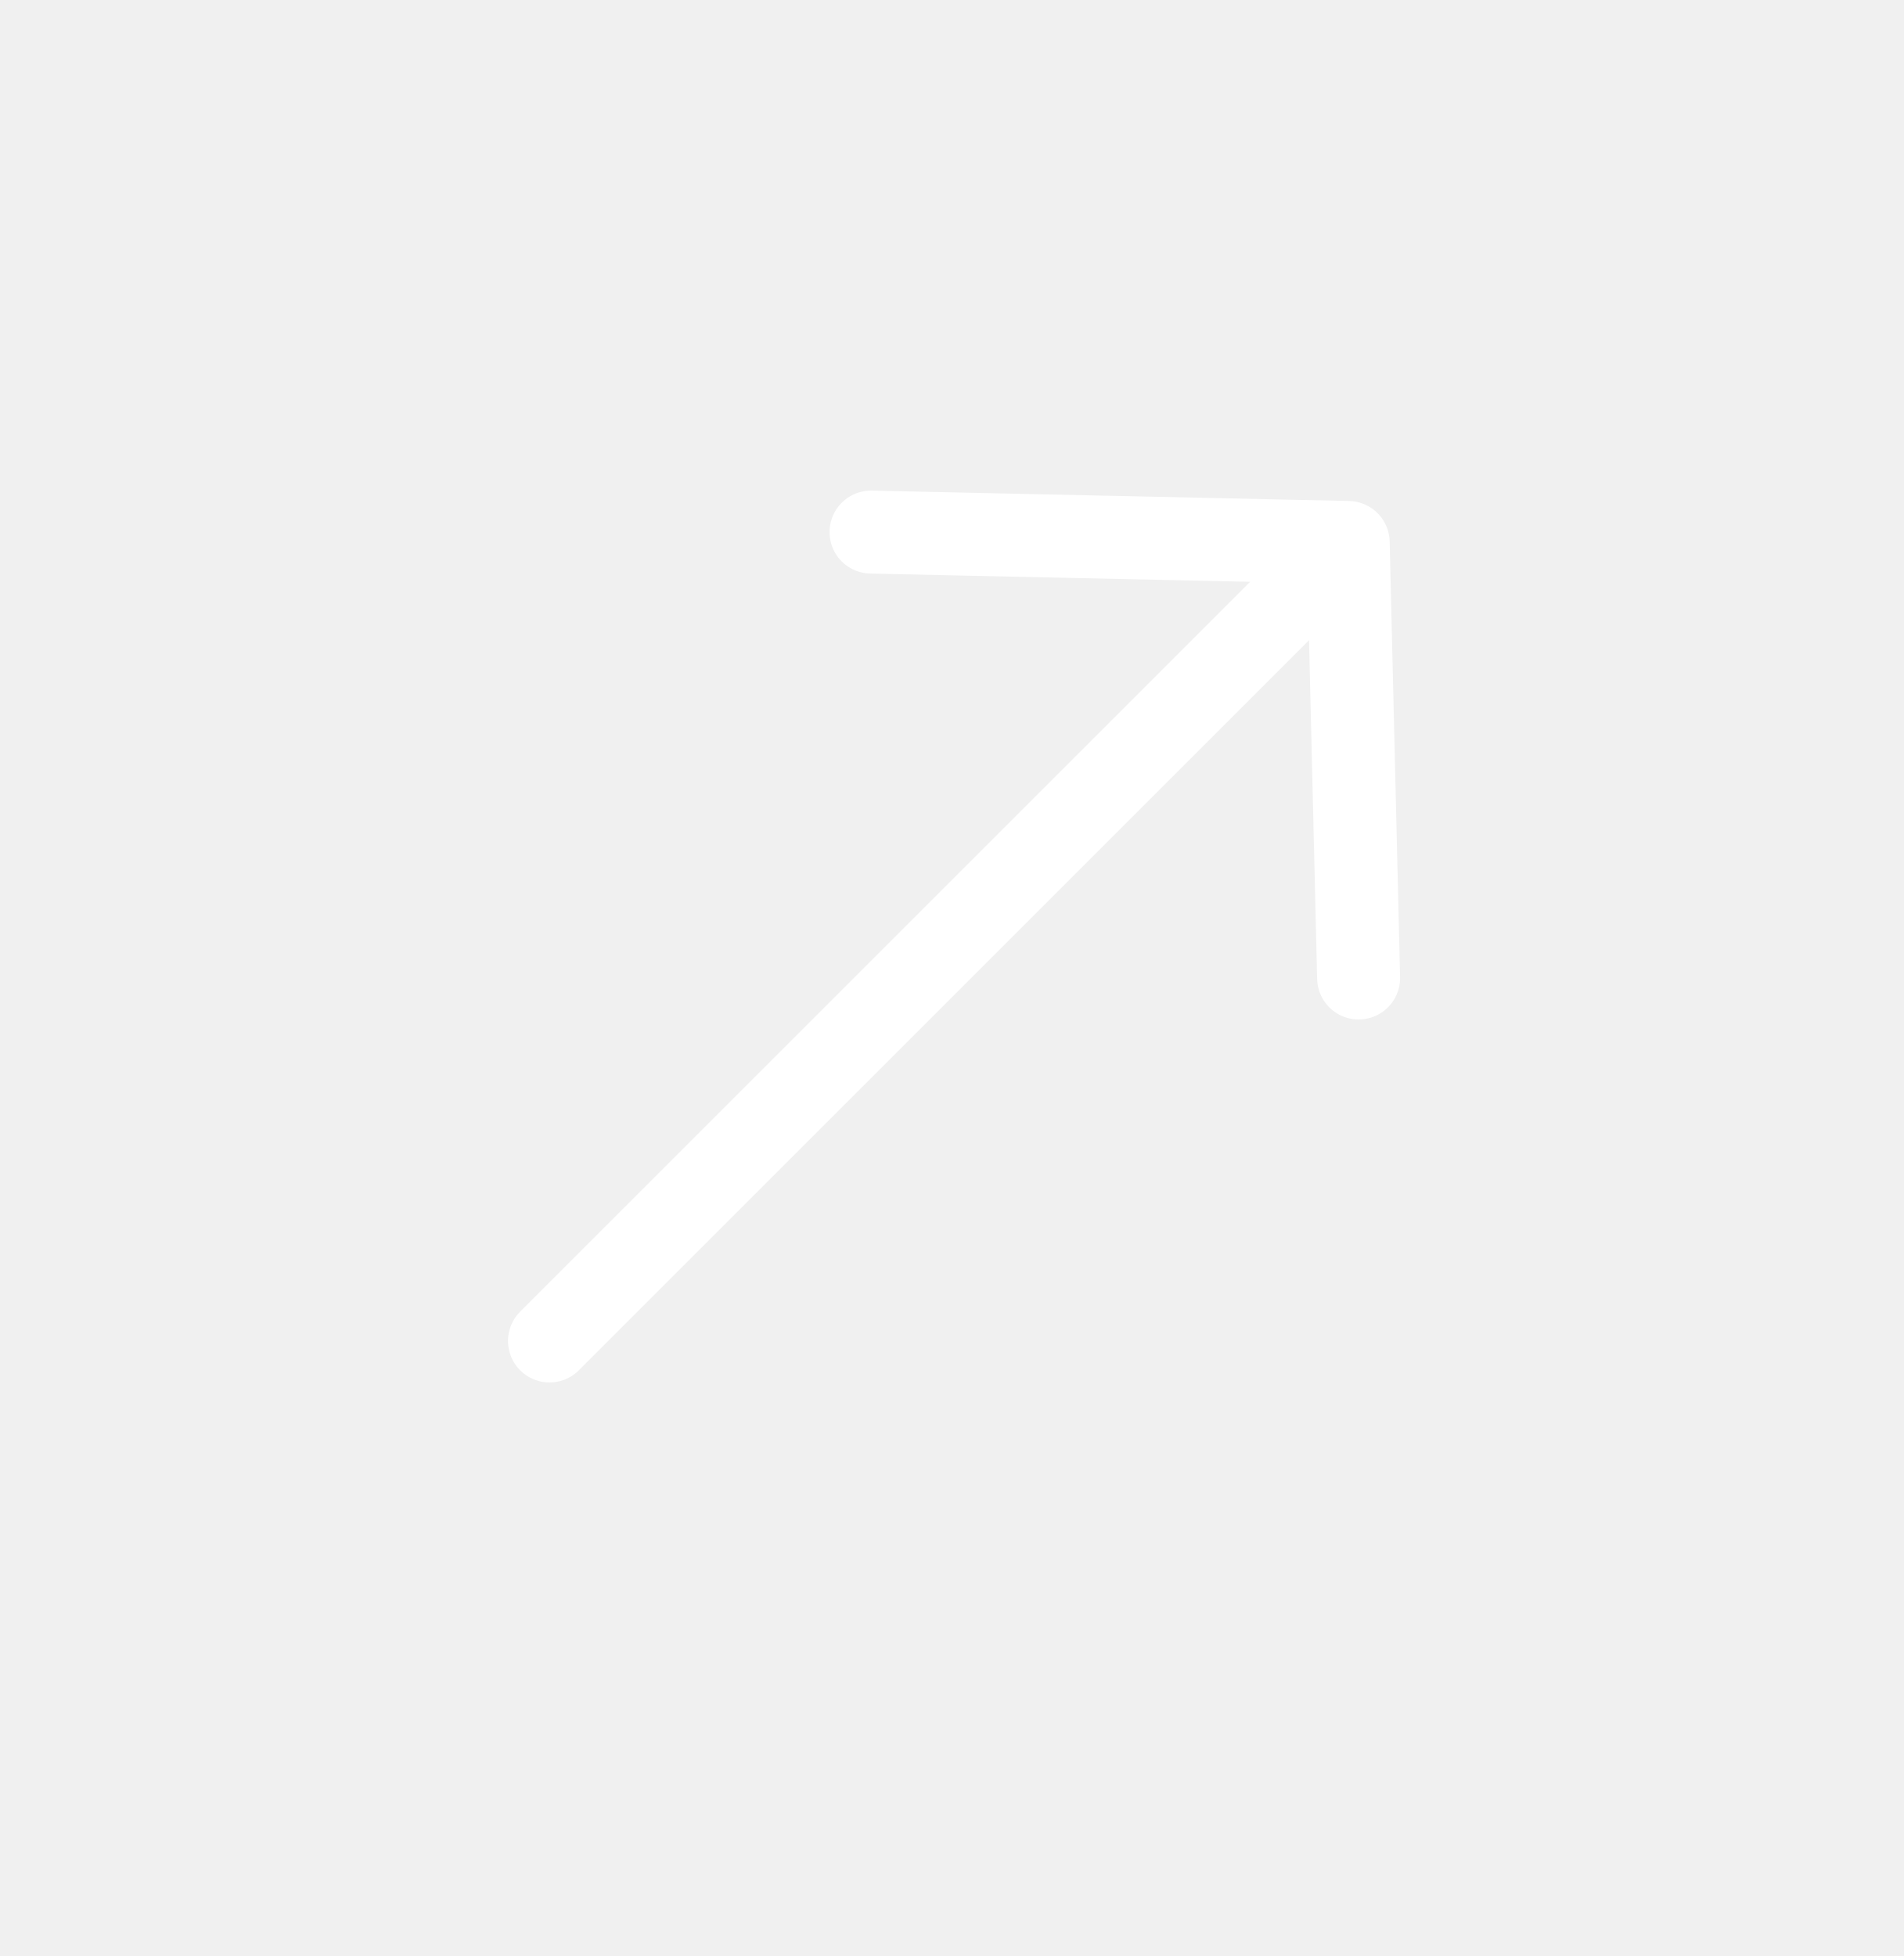
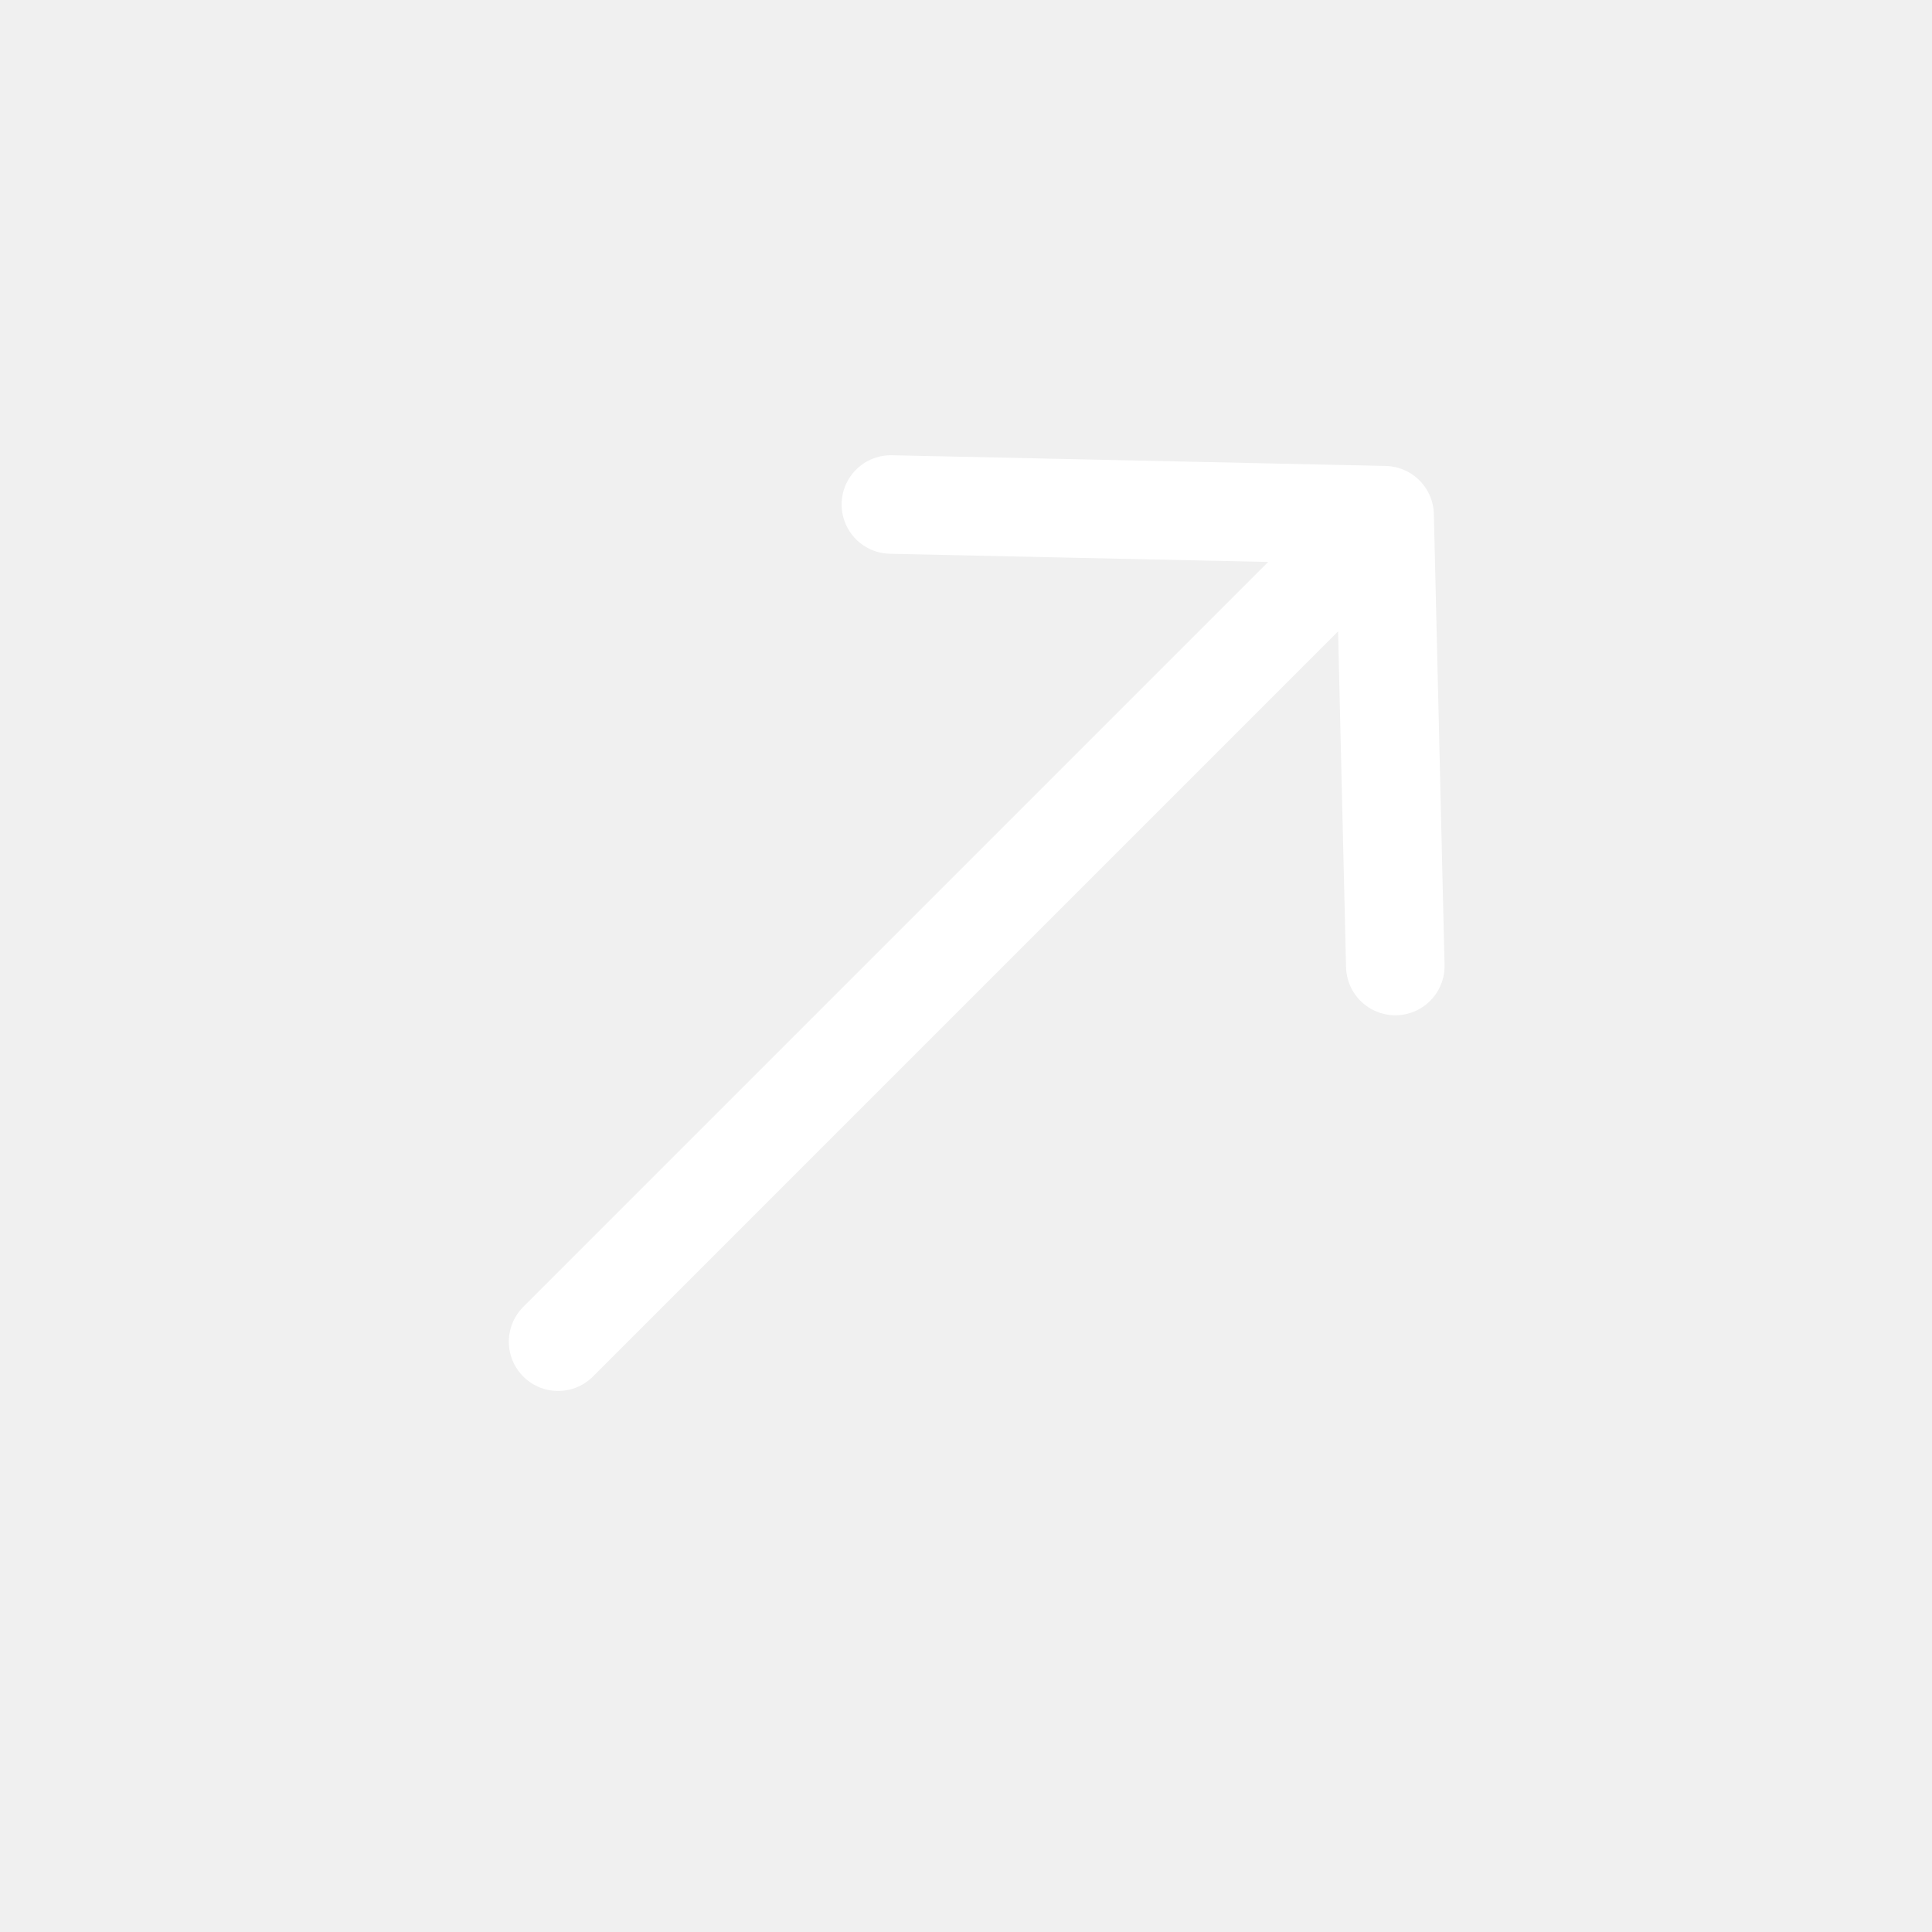
- <svg xmlns="http://www.w3.org/2000/svg" width="36" height="37" viewBox="0 0 36 37" fill="none">
-   <path d="M25.497 10.261L10.392 25.366M25.497 10.261L16.473 10.065M25.497 10.261L25.694 18.5" stroke="white" stroke-width="1.569" stroke-linecap="round" stroke-linejoin="round" />
+ <svg xmlns="http://www.w3.org/2000/svg" width="24" height="24" viewBox="0 0 24 24" fill="none">
+   <path d="M17.2 6.4L6.933 16.667M17.2 6.4L11.067 6.267M17.2 6.4L17.333 12" stroke="white" stroke-width="1.224" stroke-linecap="round" stroke-linejoin="round" />
</svg>
